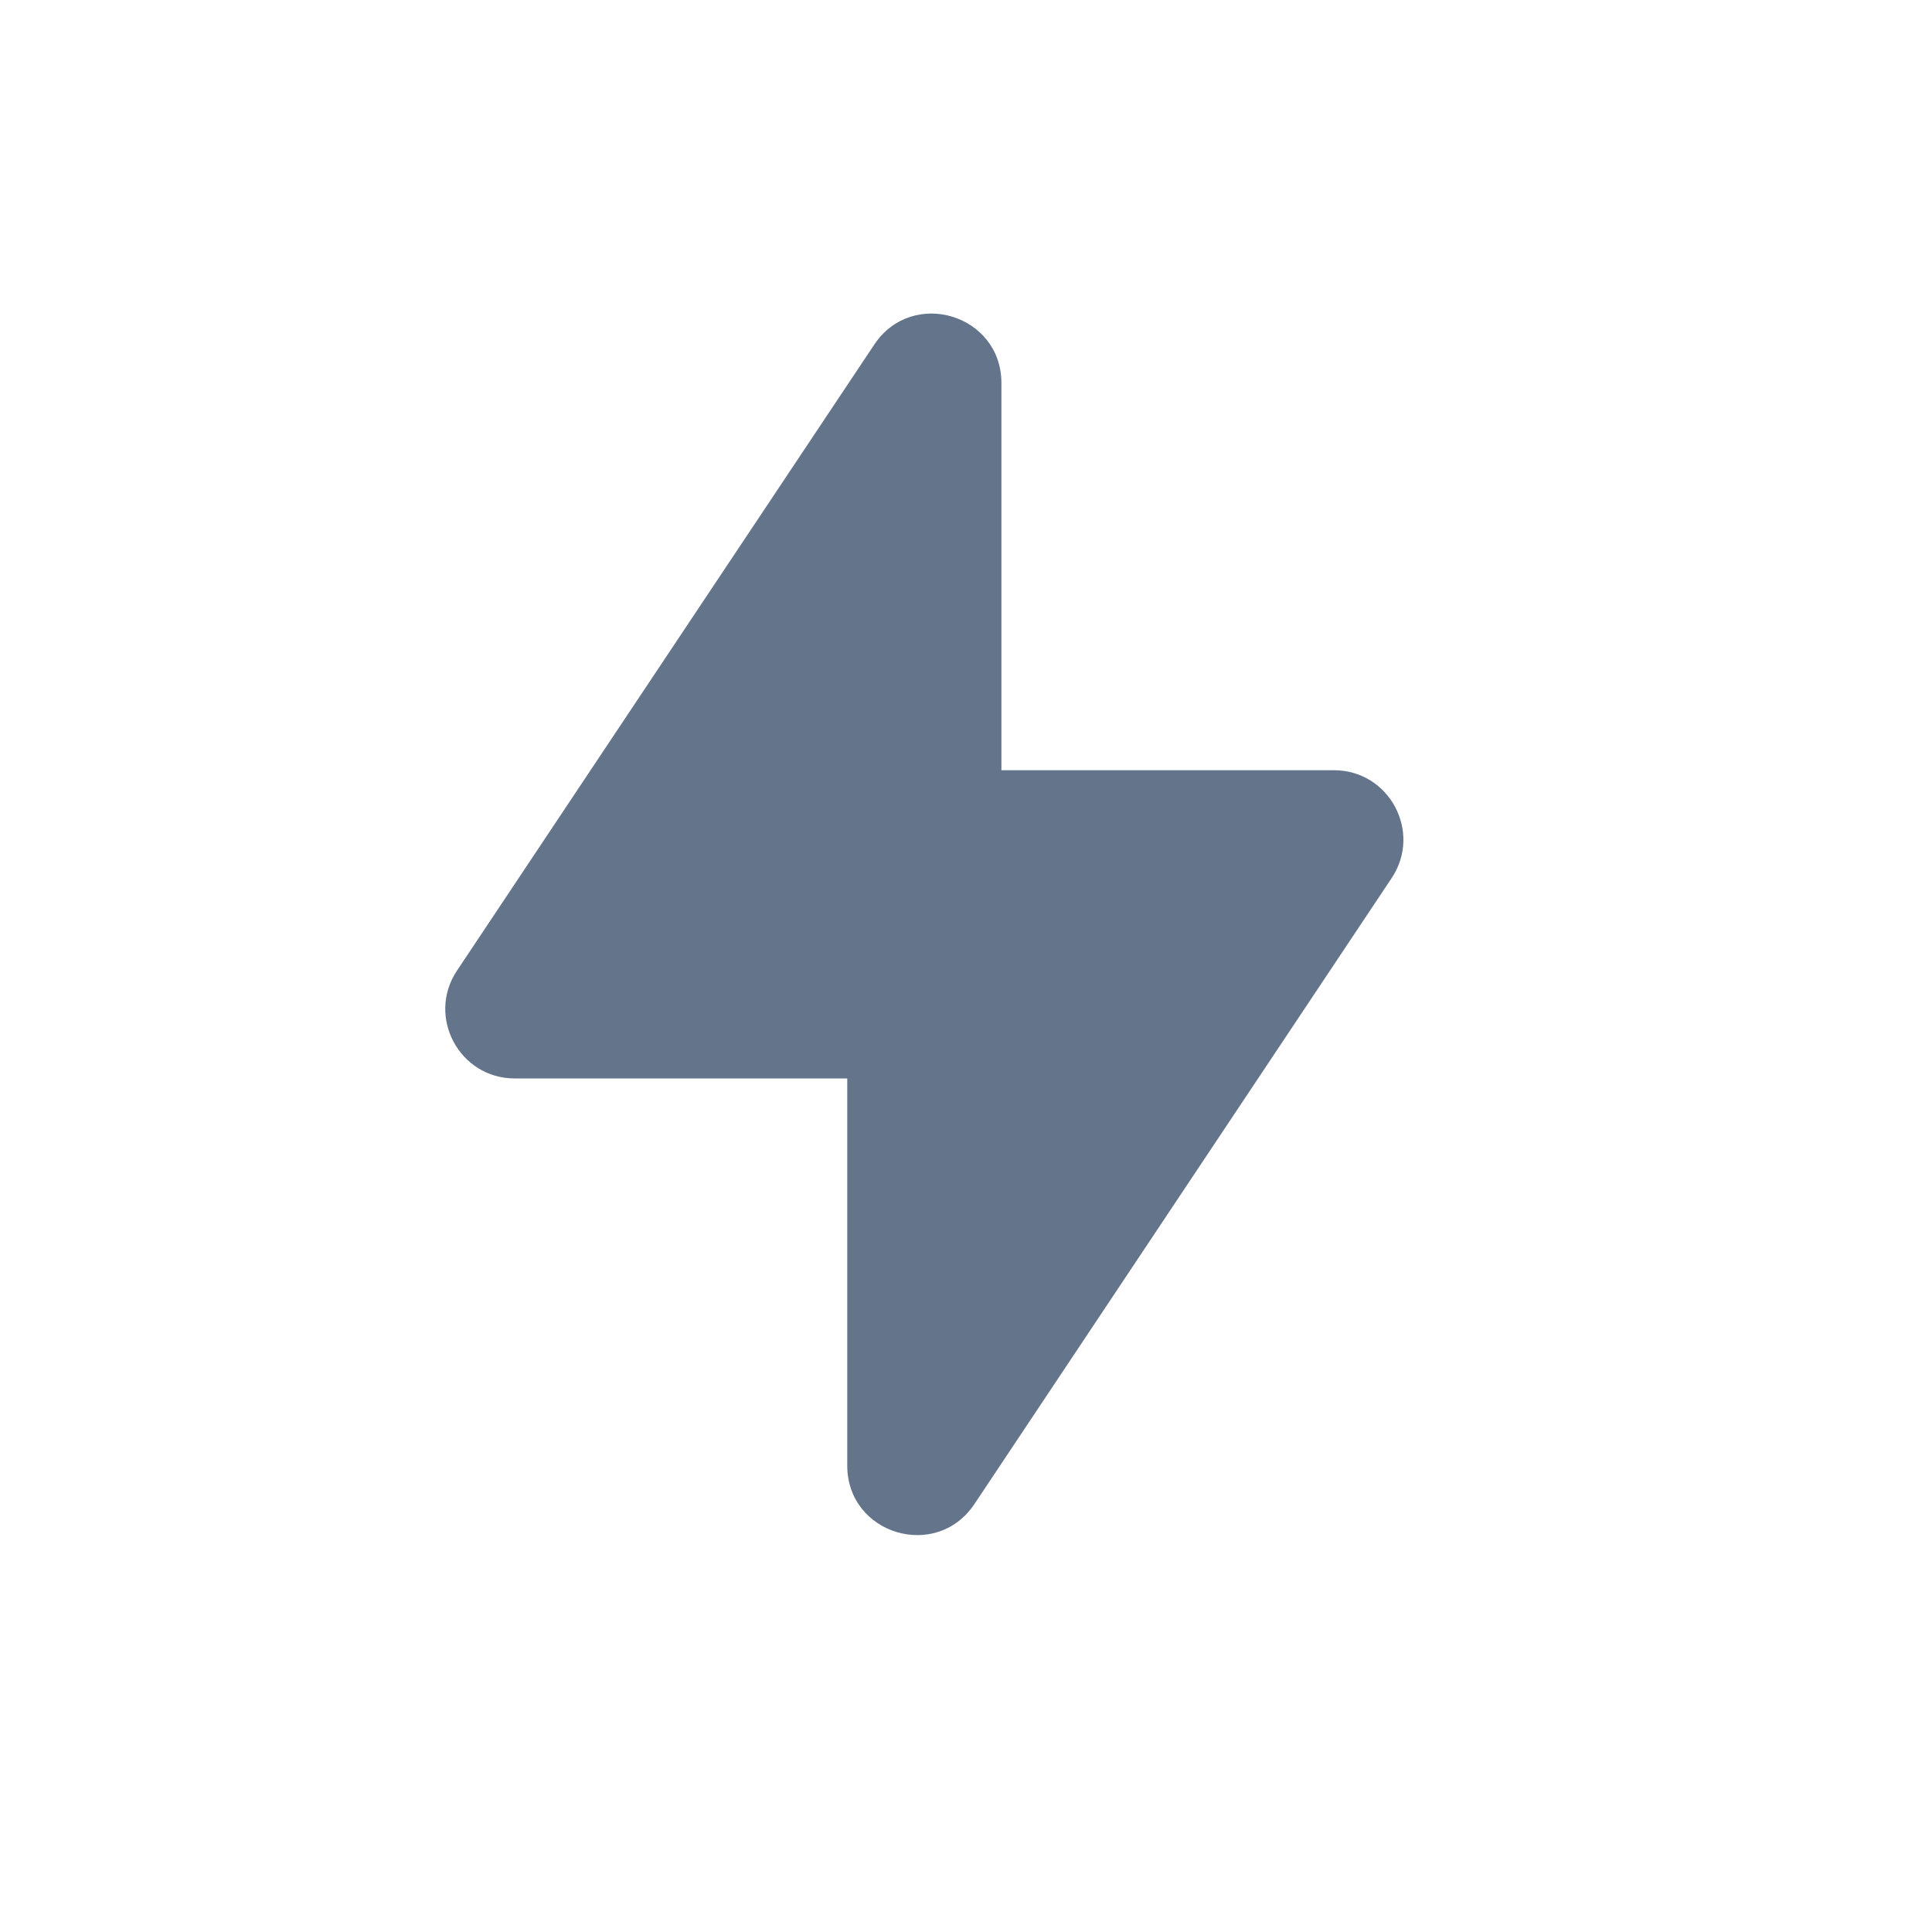
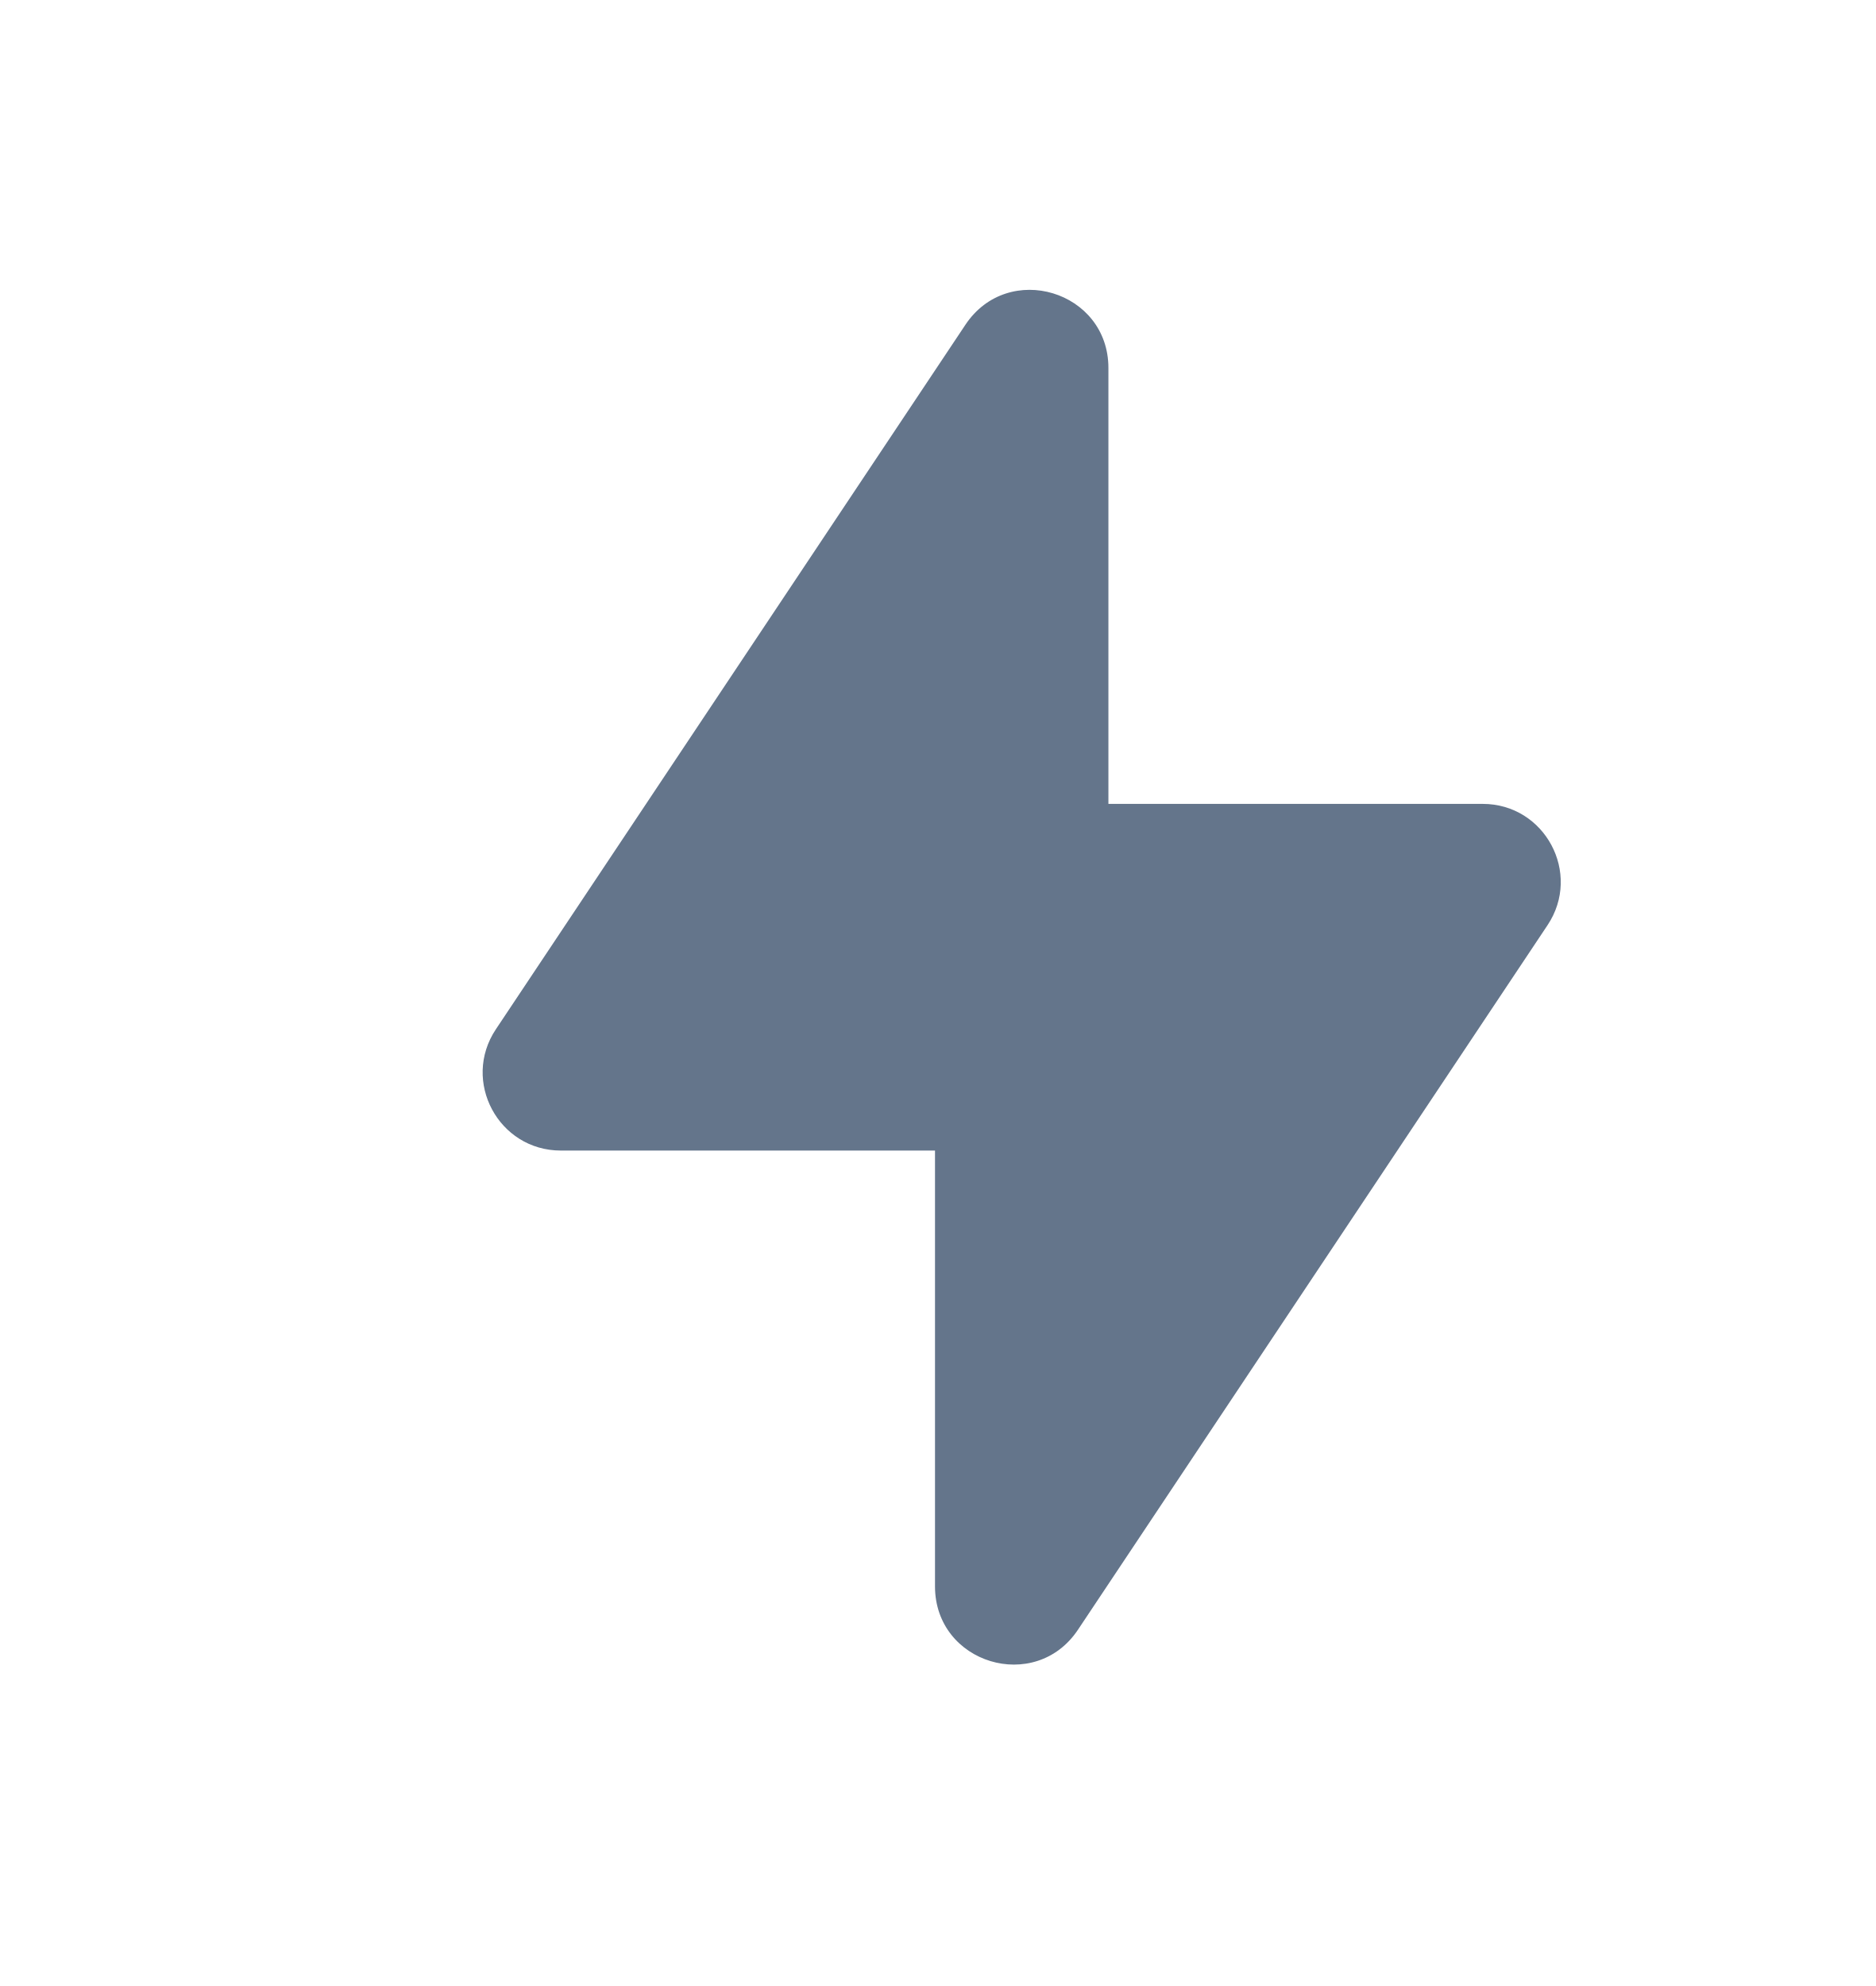
- <svg xmlns="http://www.w3.org/2000/svg" width="15" height="15" viewBox="0 0 15 15" fill="none">
-   <path fill-rule="evenodd" clip-rule="evenodd" d="M6.578 11.379C6.578 11.912 7.269 12.121 7.565 11.678L10.805 6.817C11.043 6.46 10.787 5.98 10.357 5.98H7.775V2.974C7.775 2.441 7.084 2.232 6.788 2.675L3.548 7.536C3.31 7.893 3.566 8.373 3.996 8.373H6.578V11.379Z" fill="#64758B" />
+ <svg xmlns="http://www.w3.org/2000/svg" width="17" height="18" viewBox="0 0 17 18" fill="none">
+   <path fill-rule="evenodd" clip-rule="evenodd" d="M8.476 14.378C8.476 15.078 9.384 15.353 9.772 14.771L14.029 8.385C14.342 7.915 14.005 7.286 13.441 7.286H10.048V3.335C10.048 2.636 9.14 2.361 8.752 2.943L4.495 9.329C4.182 9.799 4.519 10.428 5.084 10.428H8.476V14.378Z" fill="#64758B" />
</svg>
